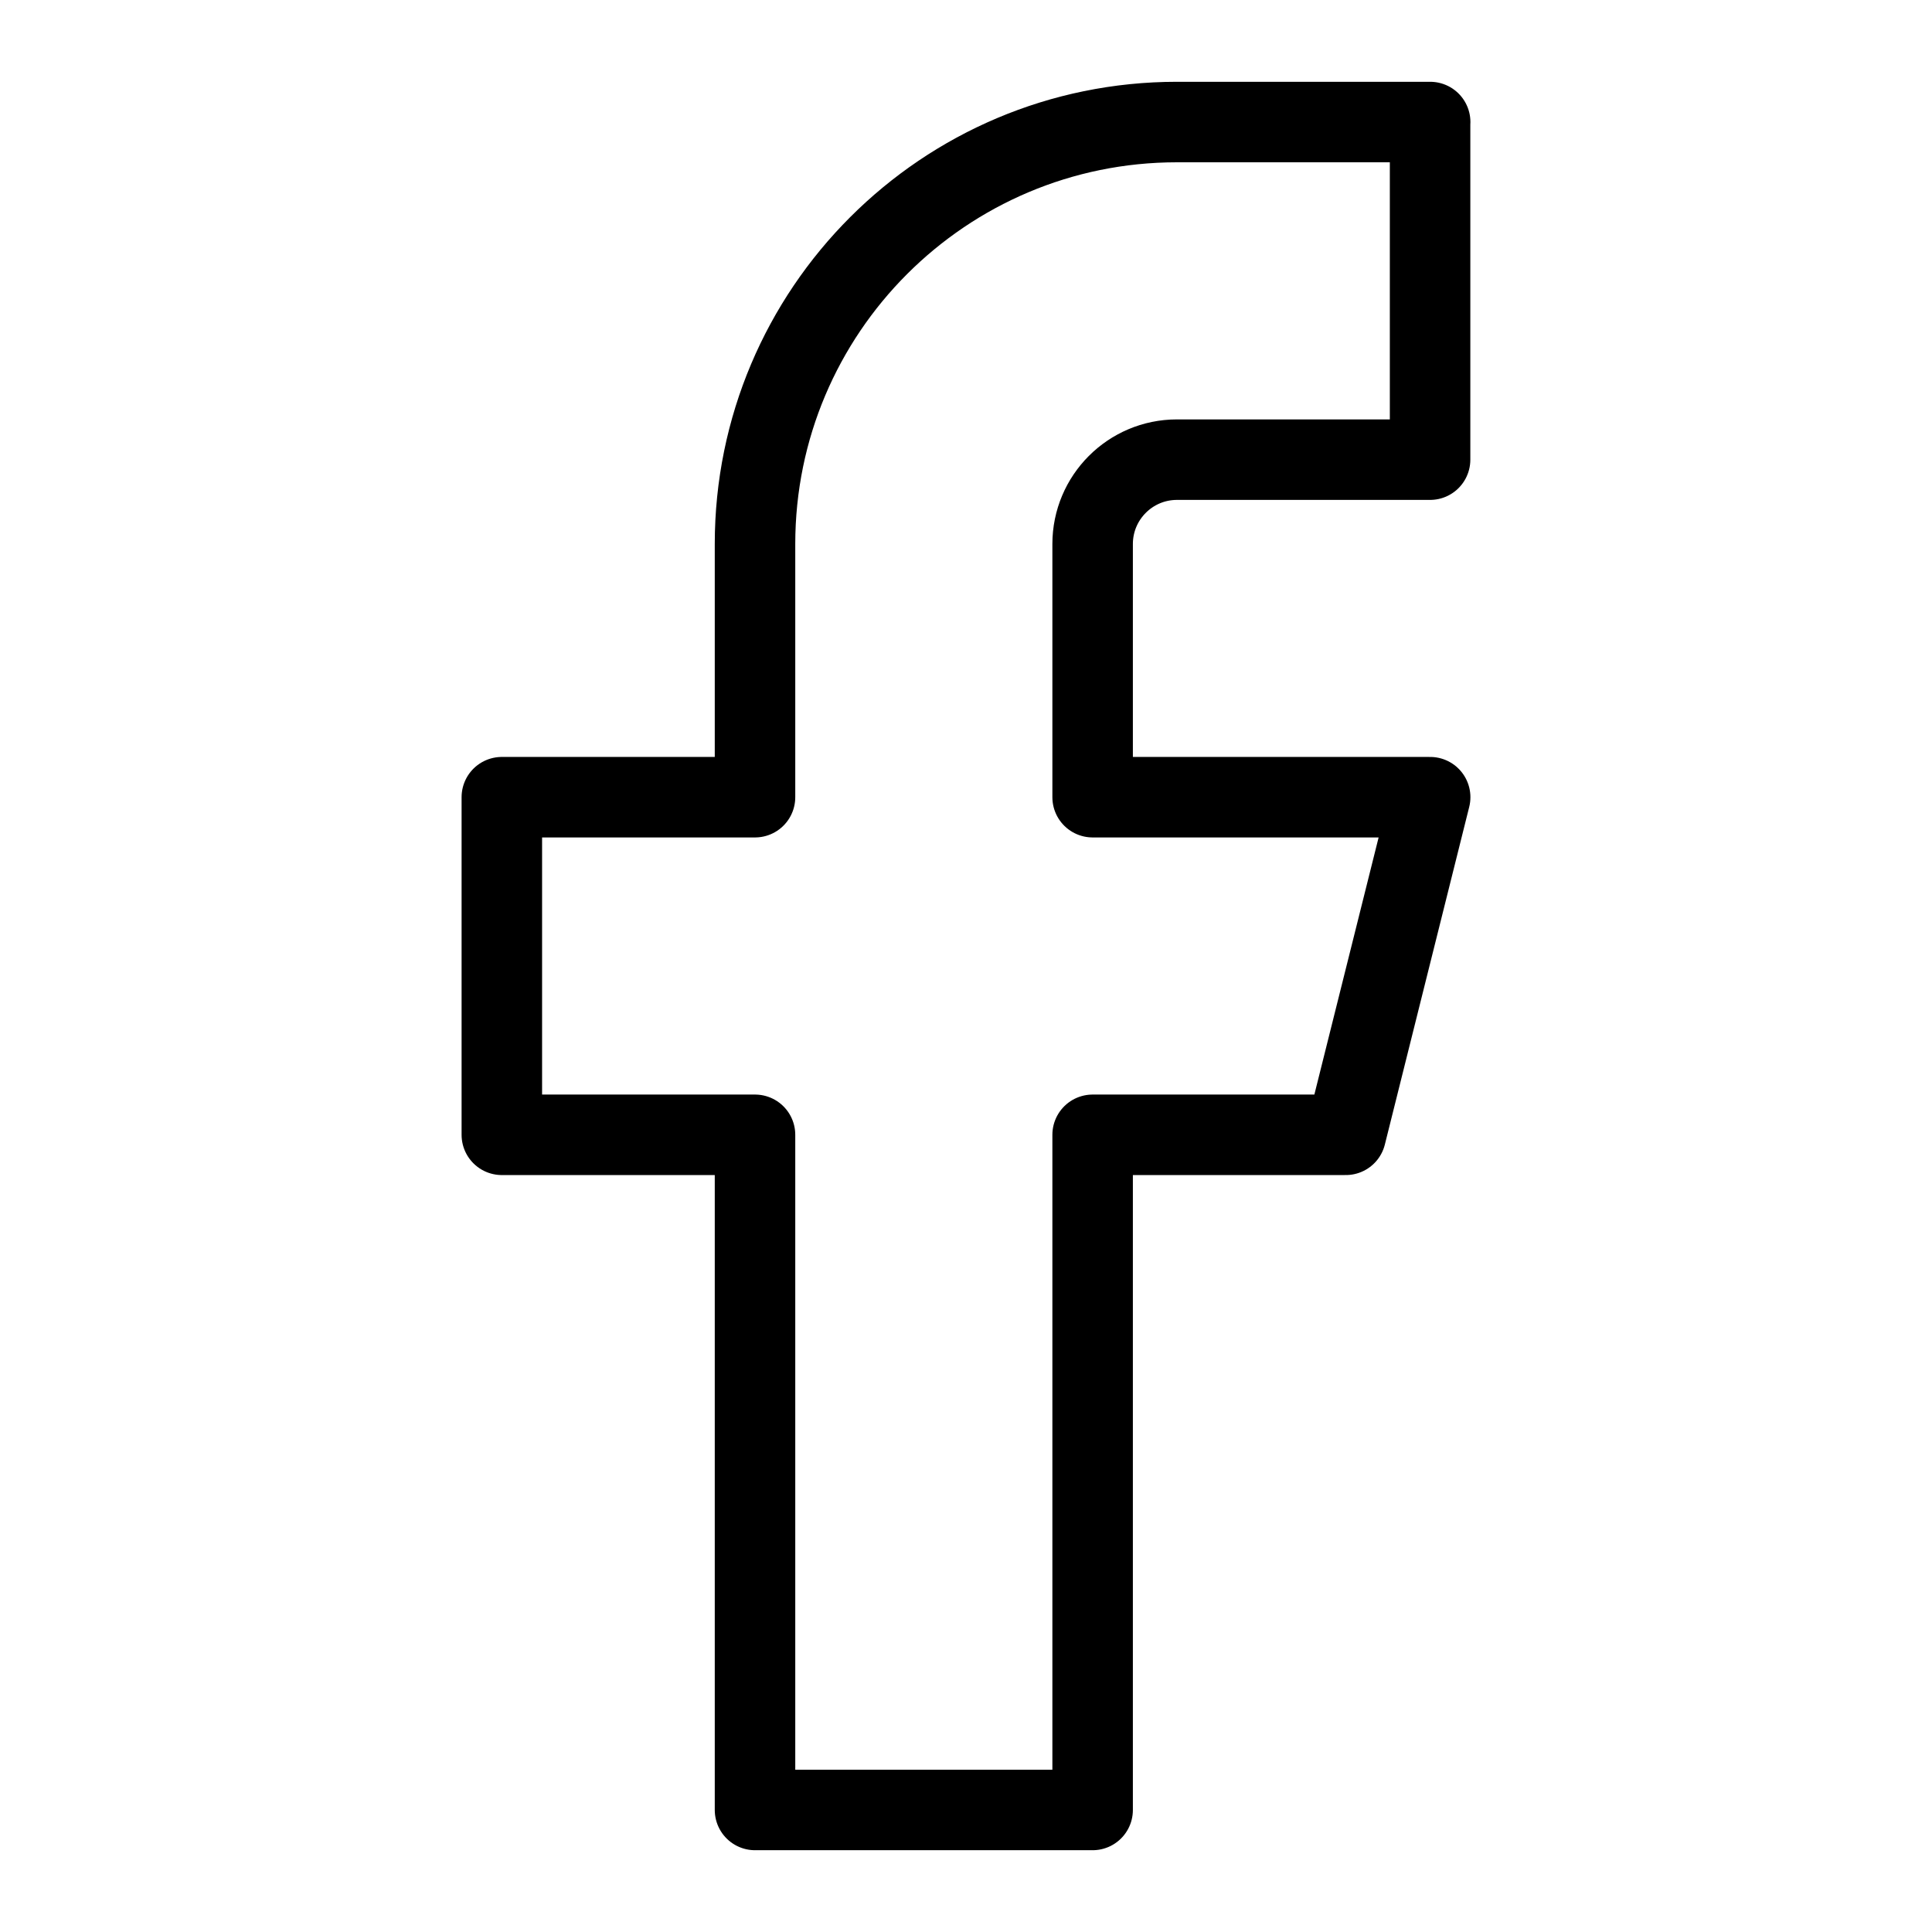
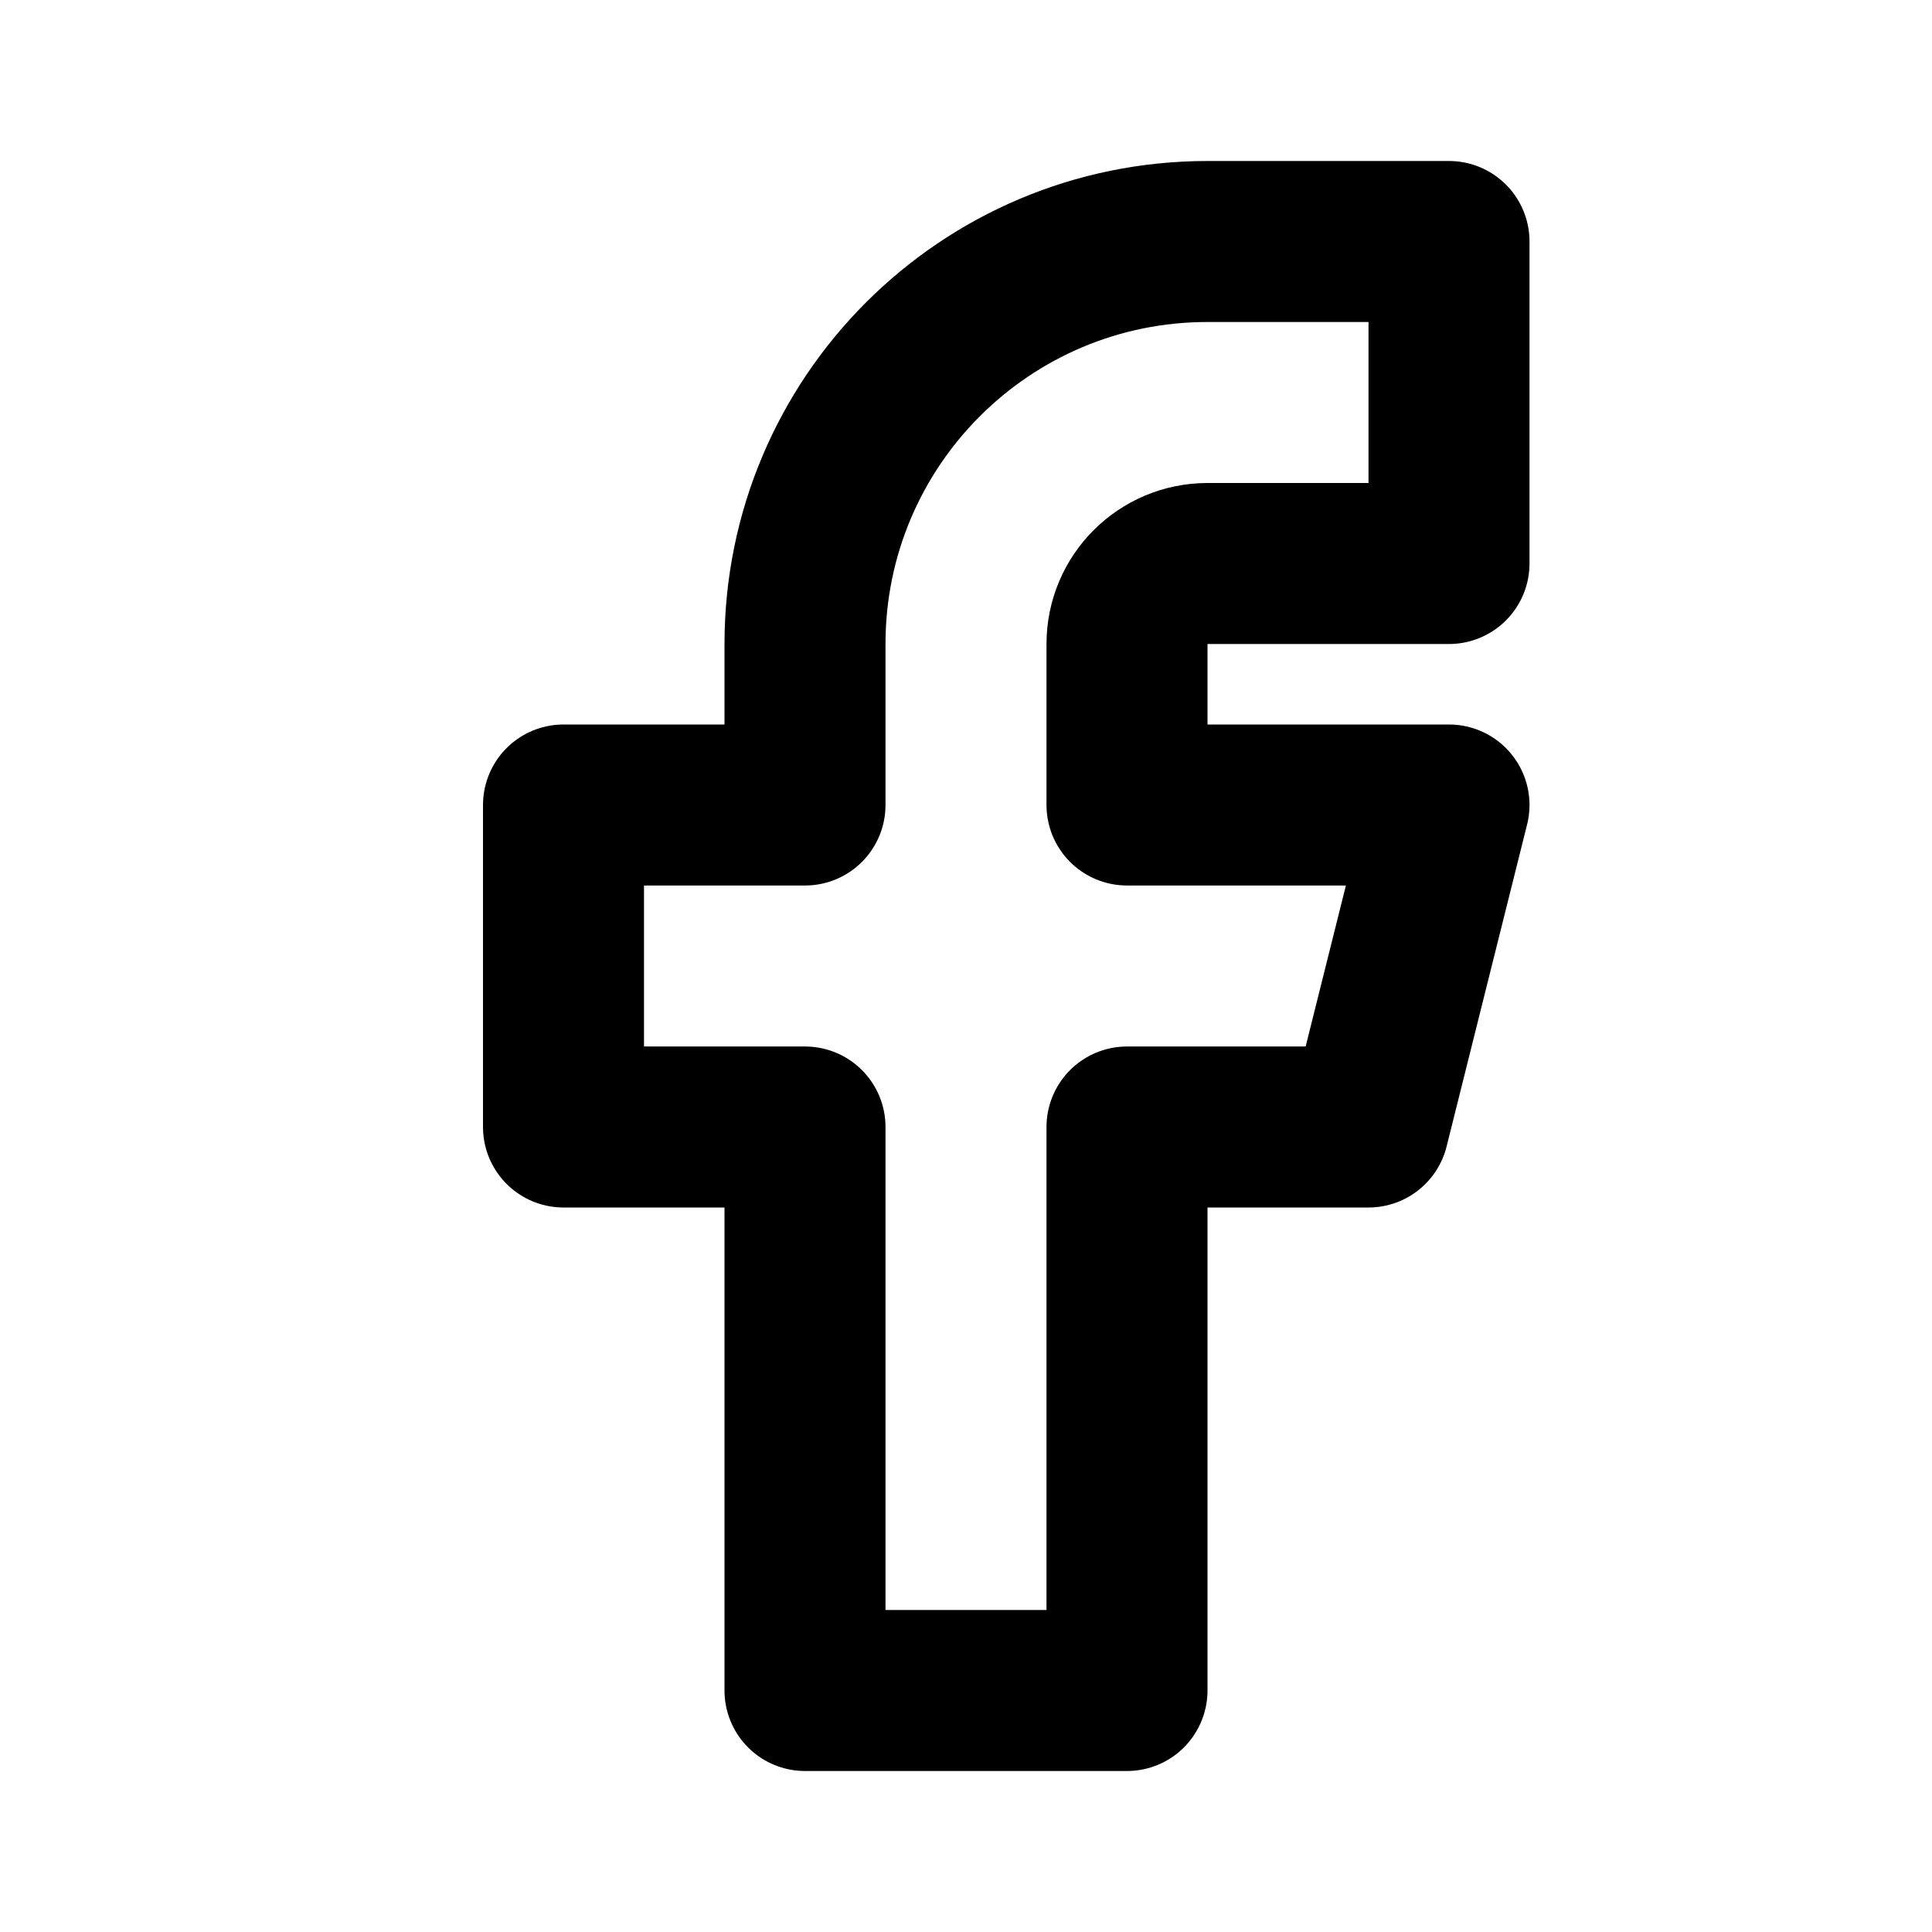
- <svg xmlns="http://www.w3.org/2000/svg" fill="none" viewBox="-0.5 -0.5 24 24">
-   <path stroke="#000" stroke-linecap="round" stroke-linejoin="round" d="M17.266 1.016h-3.145a5.242 5.242 0 0 0-5.242 5.242v3.145H5.734v4.194h3.145v8.387h4.194v-8.387h3.145l1.048-4.194h-4.193V6.258A1.048 1.048 0 0 1 14.12 5.21h3.145V1.016Z" />
+ <svg xmlns="http://www.w3.org/2000/svg" width="24" height="24" viewBox="0 0 24 24" fill="none" stroke="currentColor" stroke-width="2" stroke-linecap="round" stroke-linejoin="round" class="icon icon-tabler icons-tabler-outline icon-tabler-brand-facebook">
+   <path stroke="none" d="M0 0h24v24H0z" fill="none" />
+   <path d="M7 10v4h3v7h4v-7h3l1 -4h-4v-2a1 1 0 0 1 1 -1h3v-4h-3a5 5 0 0 0 -5 5v2h-3" />
</svg>
